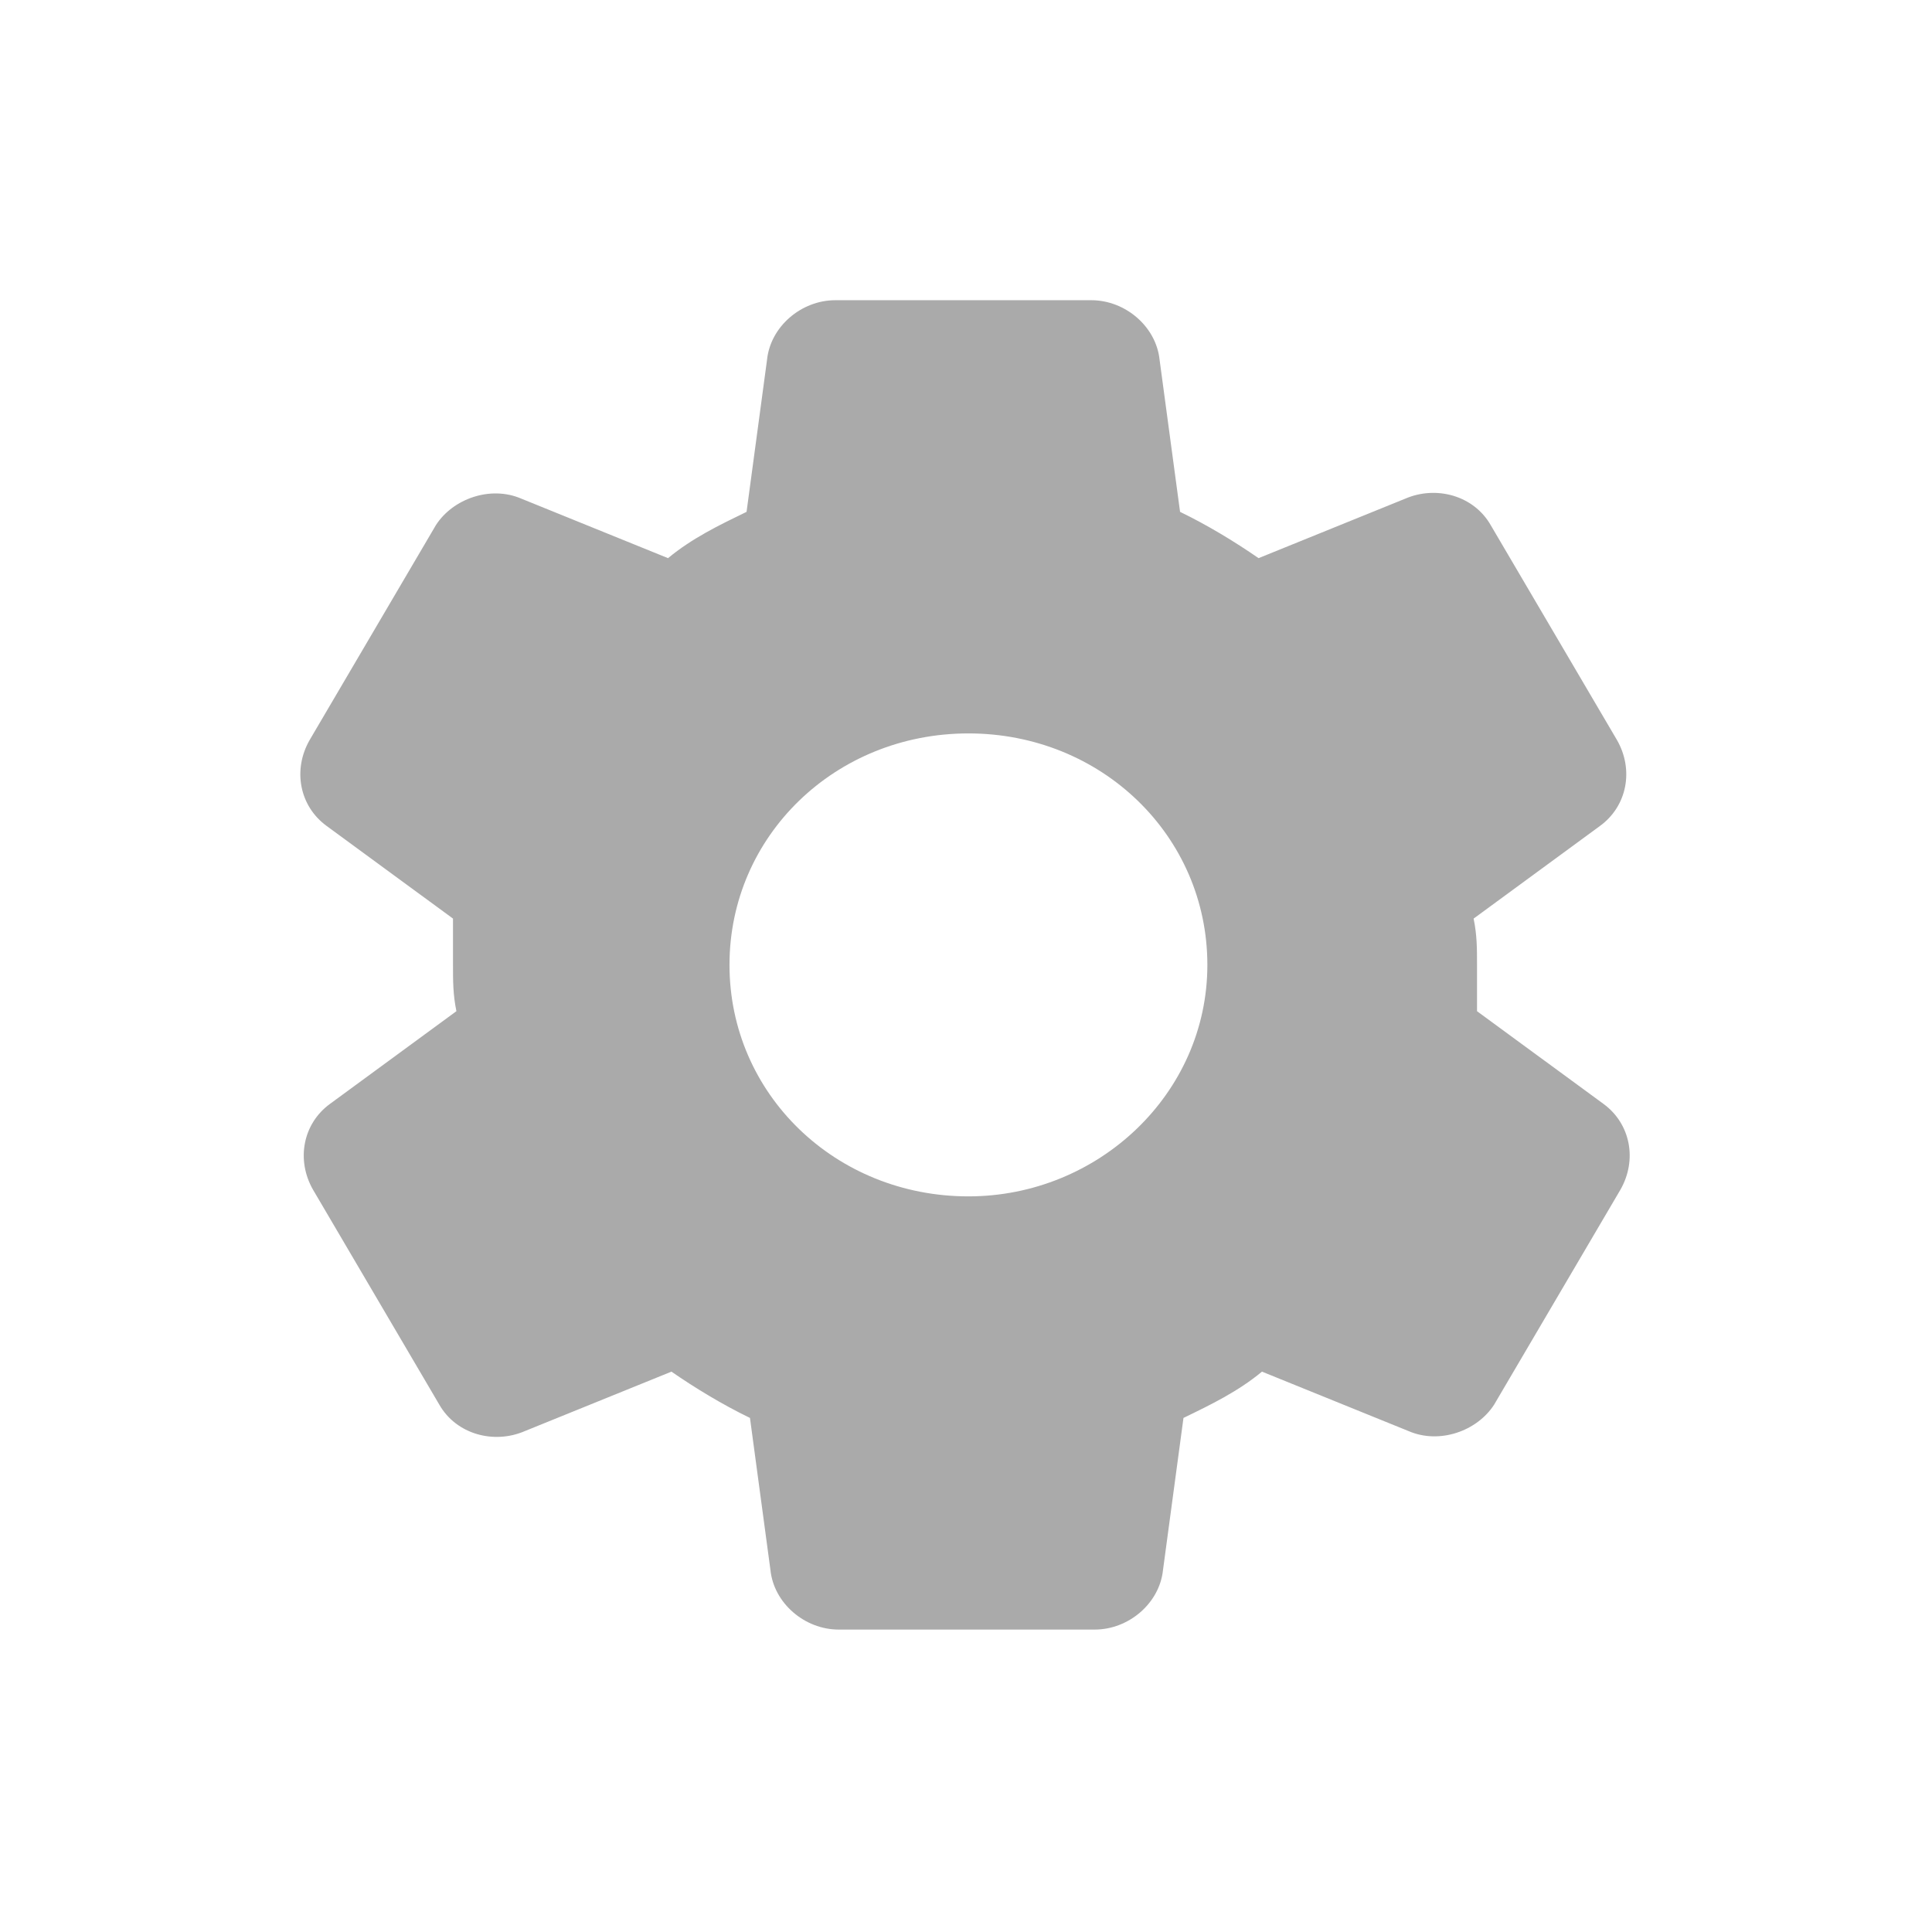
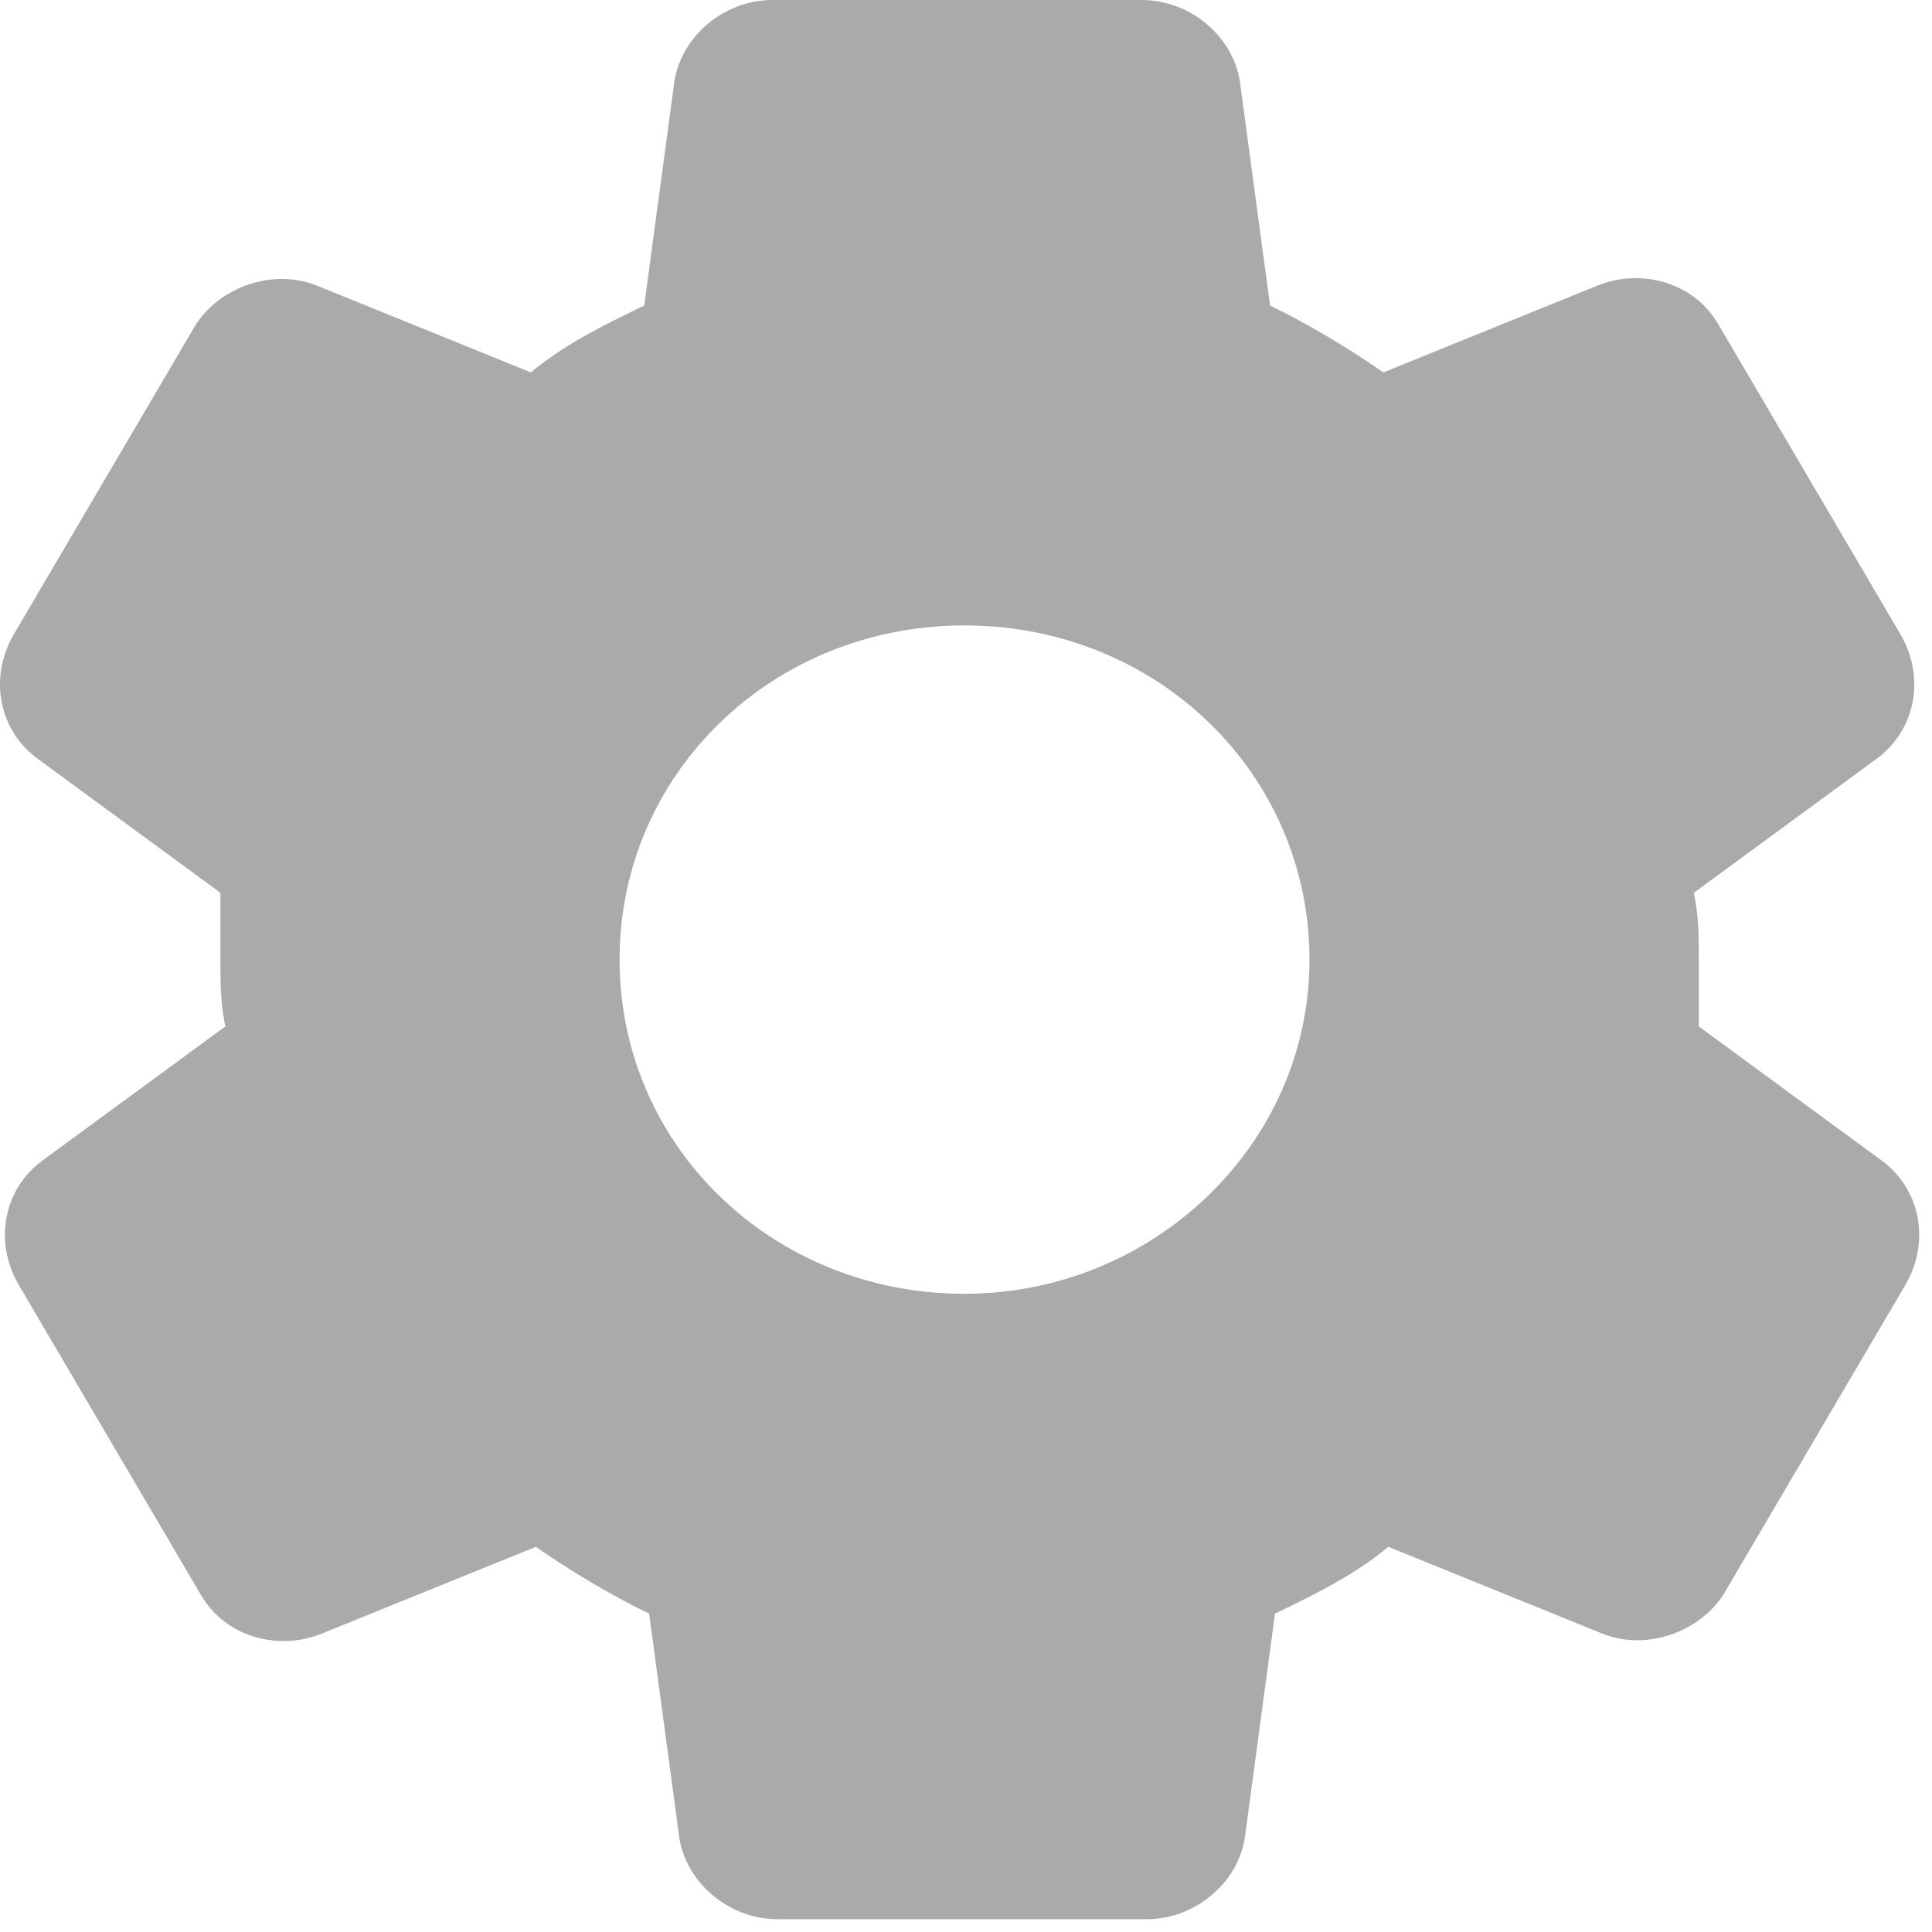
- <svg xmlns="http://www.w3.org/2000/svg" width="218" height="218" viewBox="0 0 218 218" fill="none">
-   <path d="M166.662 108.875C166.662 107.009 166.662 105.517 166.277 103.651L180.528 93.203C183.609 90.965 184.379 86.86 182.454 83.502L168.203 59.248C166.277 55.89 162.04 54.77 158.574 56.263L142.012 62.98C139.316 61.114 136.235 59.248 133.154 57.756L130.843 40.591C130.457 36.86 126.991 33.875 123.139 33.875H94.253C90.401 33.875 86.935 36.86 86.55 40.591L84.239 57.756C81.157 59.248 78.076 60.741 75.38 62.98L58.818 56.263C55.352 54.77 51.115 56.263 49.189 59.248L34.939 83.502C33.013 86.86 33.783 90.965 36.864 93.203L51.115 103.651C51.115 105.517 51.115 107.009 51.115 108.875C51.115 110.741 51.115 112.233 51.5 114.099L37.249 124.547C34.168 126.785 33.398 130.89 35.324 134.248L49.575 158.502C51.5 161.86 55.737 162.979 59.203 161.487L75.765 154.771C78.461 156.636 81.543 158.502 84.624 159.994L86.935 177.159C87.32 180.89 90.786 183.875 94.638 183.875H123.525C127.376 183.875 130.843 180.89 131.228 177.159L133.539 159.994C136.62 158.502 139.701 157.009 142.397 154.771L158.959 161.487C162.425 162.979 166.662 161.487 168.588 158.502L182.839 134.248C184.765 130.89 183.994 126.785 180.913 124.547L166.662 114.099C166.662 112.233 166.662 110.741 166.662 108.875ZM109.274 134.994C94.253 134.994 82.313 123.427 82.313 108.875C82.313 94.323 94.253 82.756 109.274 82.756C124.295 82.756 136.235 94.323 136.235 108.875C136.235 123.427 123.91 134.994 109.274 134.994Z" fill="#AAAAAA" />
+ <svg xmlns="http://www.w3.org/2000/svg" width="151" height="151" viewBox="0 0 151 151" fill="none">
+   <path d="M132.773 75C132.773 73.134 132.773 71.642 132.388 69.776L146.639 59.328C149.72 57.09 150.491 52.985 148.565 49.627L134.314 25.373C132.388 22.015 128.152 20.895 124.685 22.388L108.123 29.105C105.427 27.239 102.346 25.373 99.265 23.881L96.954 6.716C96.569 2.985 93.102 0 89.251 0H60.364C56.513 0 53.046 2.985 52.661 6.716L50.35 23.881C47.269 25.373 44.188 26.866 41.491 29.105L24.93 22.388C21.463 20.895 17.227 22.388 15.301 25.373L1.05 49.627C-0.876 52.985 -0.106 57.09 2.976 59.328L17.227 69.776C17.227 71.642 17.227 73.134 17.227 75C17.227 76.866 17.227 78.358 17.612 80.224L3.361 90.672C0.28 92.91 -0.491 97.015 1.435 100.373L15.686 124.627C17.612 127.985 21.848 129.104 25.315 127.612L41.877 120.896C44.573 122.761 47.654 124.627 50.735 126.119L53.046 143.284C53.431 147.015 56.898 150 60.749 150H89.636C93.487 150 96.954 147.015 97.339 143.284L99.65 126.119C102.731 124.627 105.813 123.134 108.509 120.896L125.07 127.612C128.537 129.104 132.773 127.612 134.699 124.627L148.95 100.373C150.876 97.015 150.106 92.91 147.024 90.672L132.773 80.224C132.773 78.358 132.773 76.866 132.773 75ZM75.385 101.119C60.364 101.119 48.424 89.552 48.424 75C48.424 60.448 60.364 48.881 75.385 48.881C90.406 48.881 102.346 60.448 102.346 75C102.346 89.552 90.021 101.119 75.385 101.119Z" fill="#AAAAAA" />
</svg>
